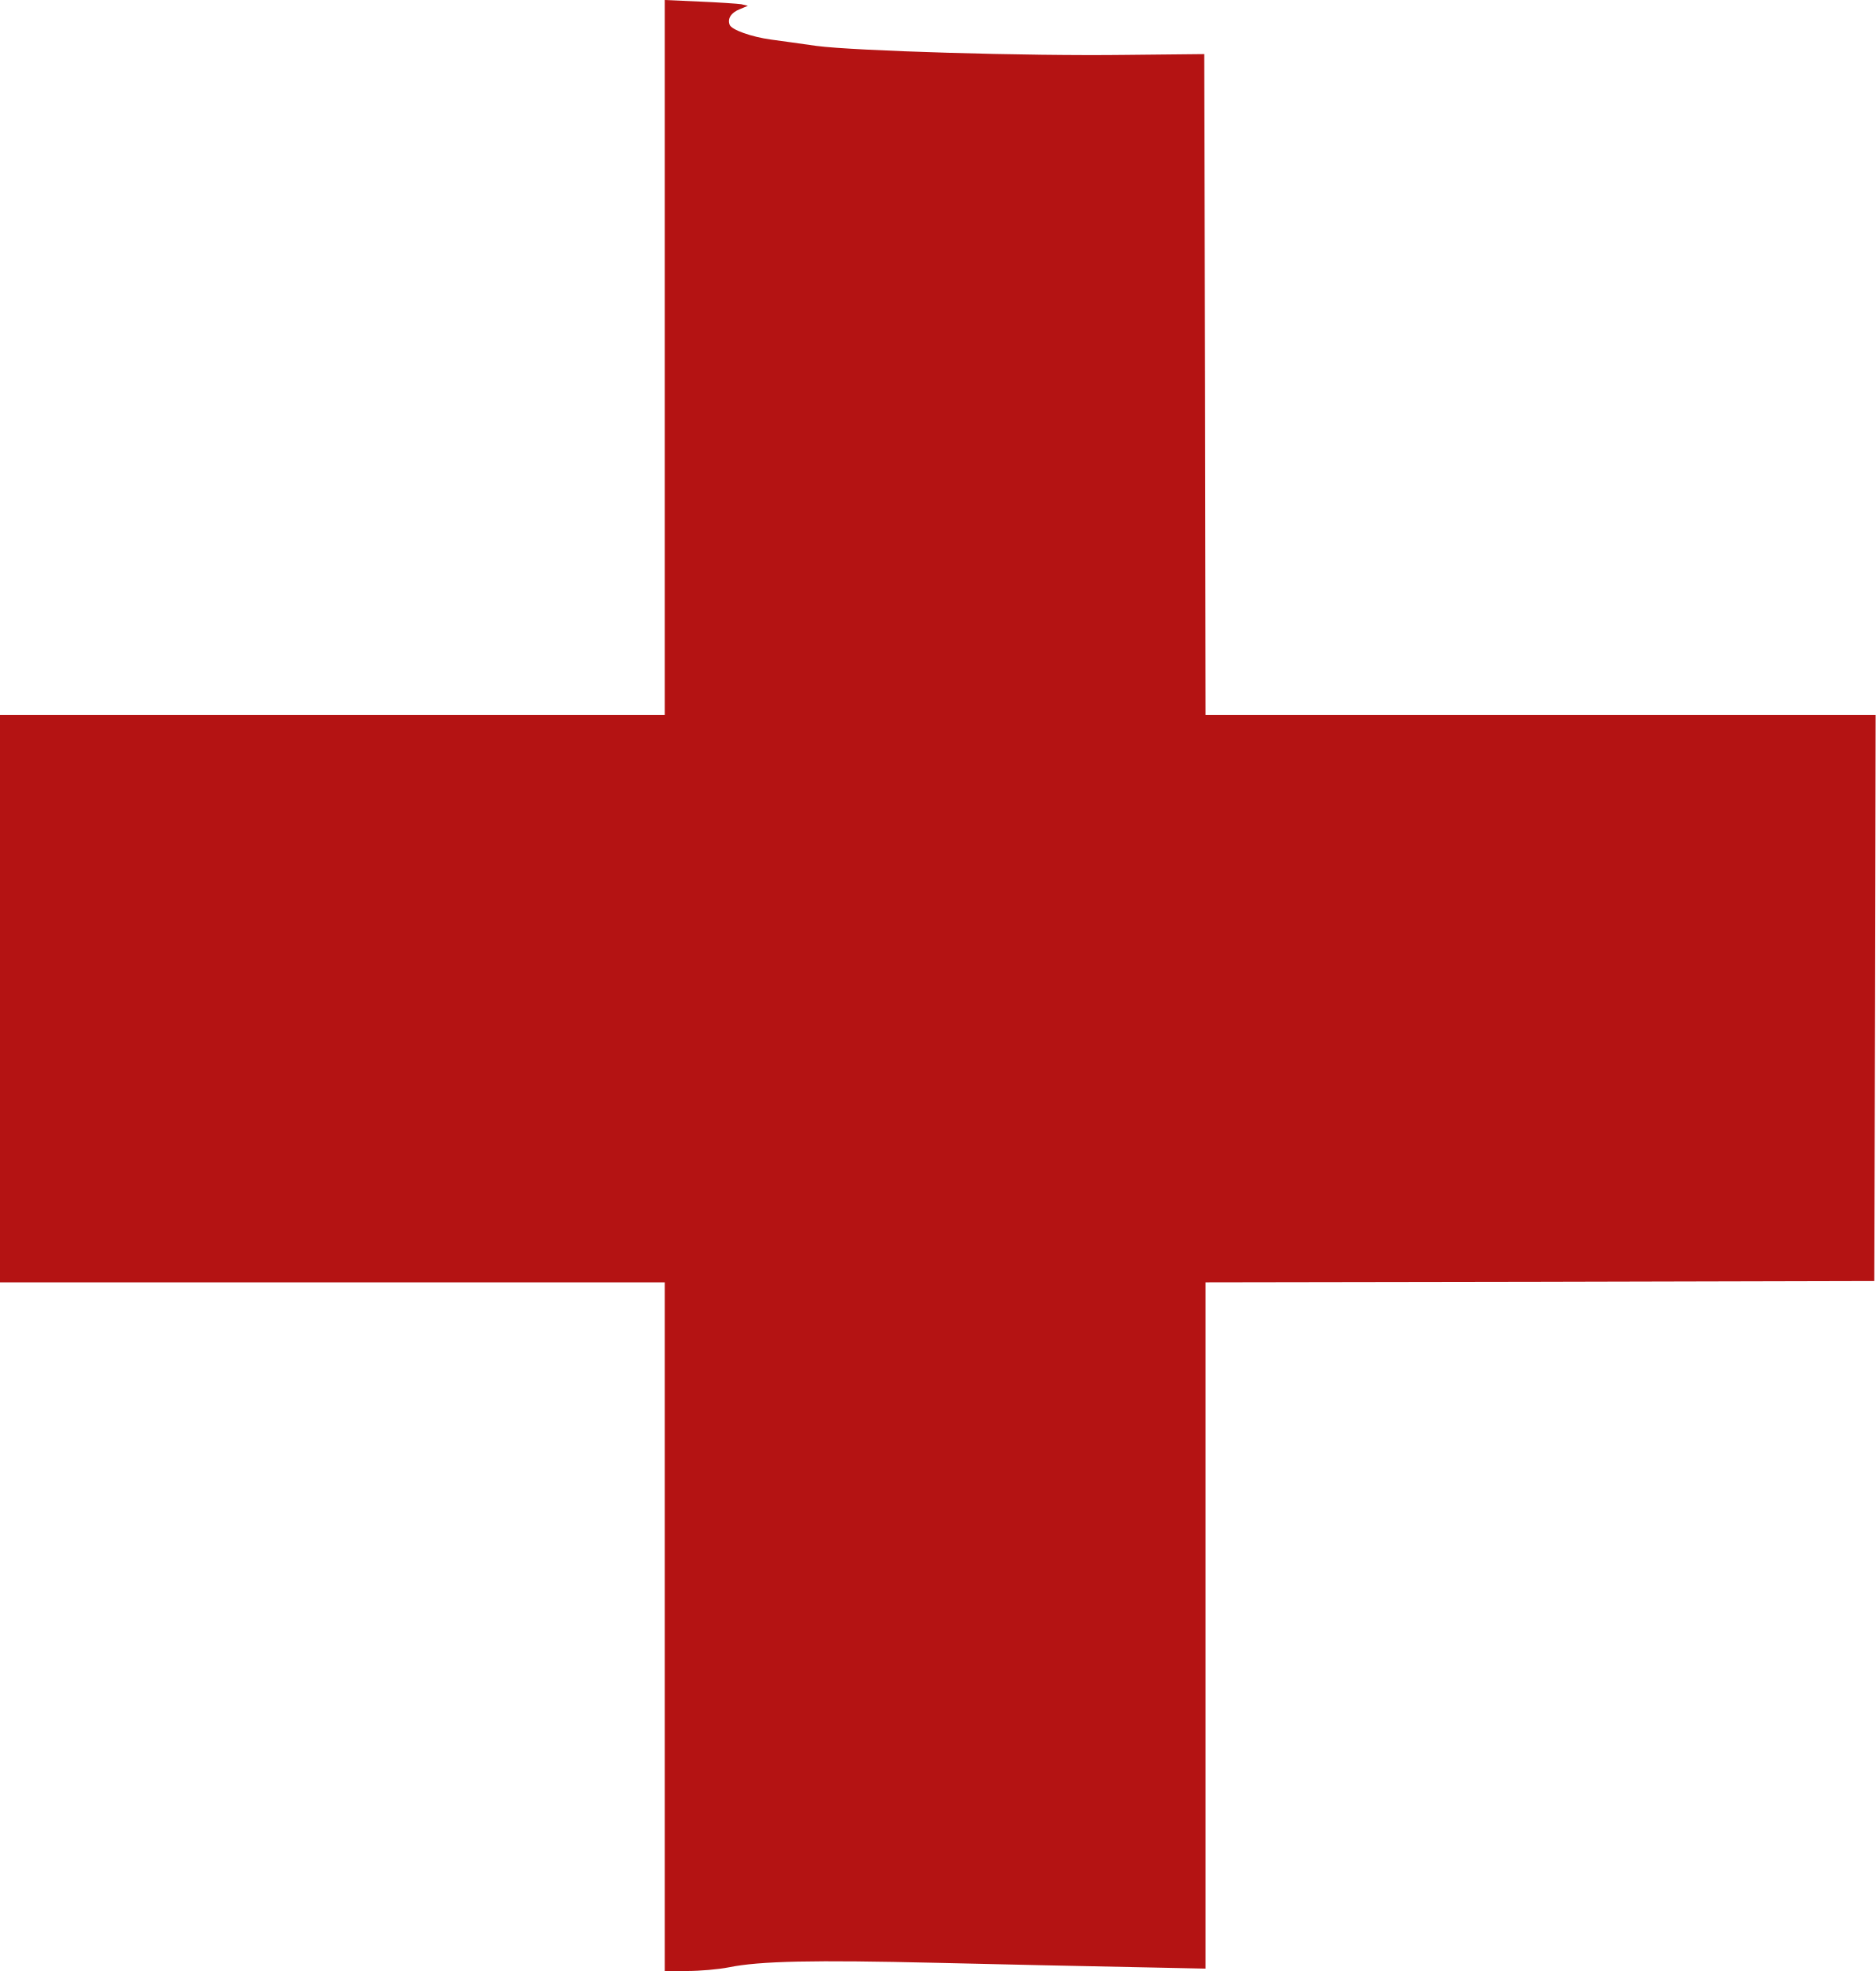
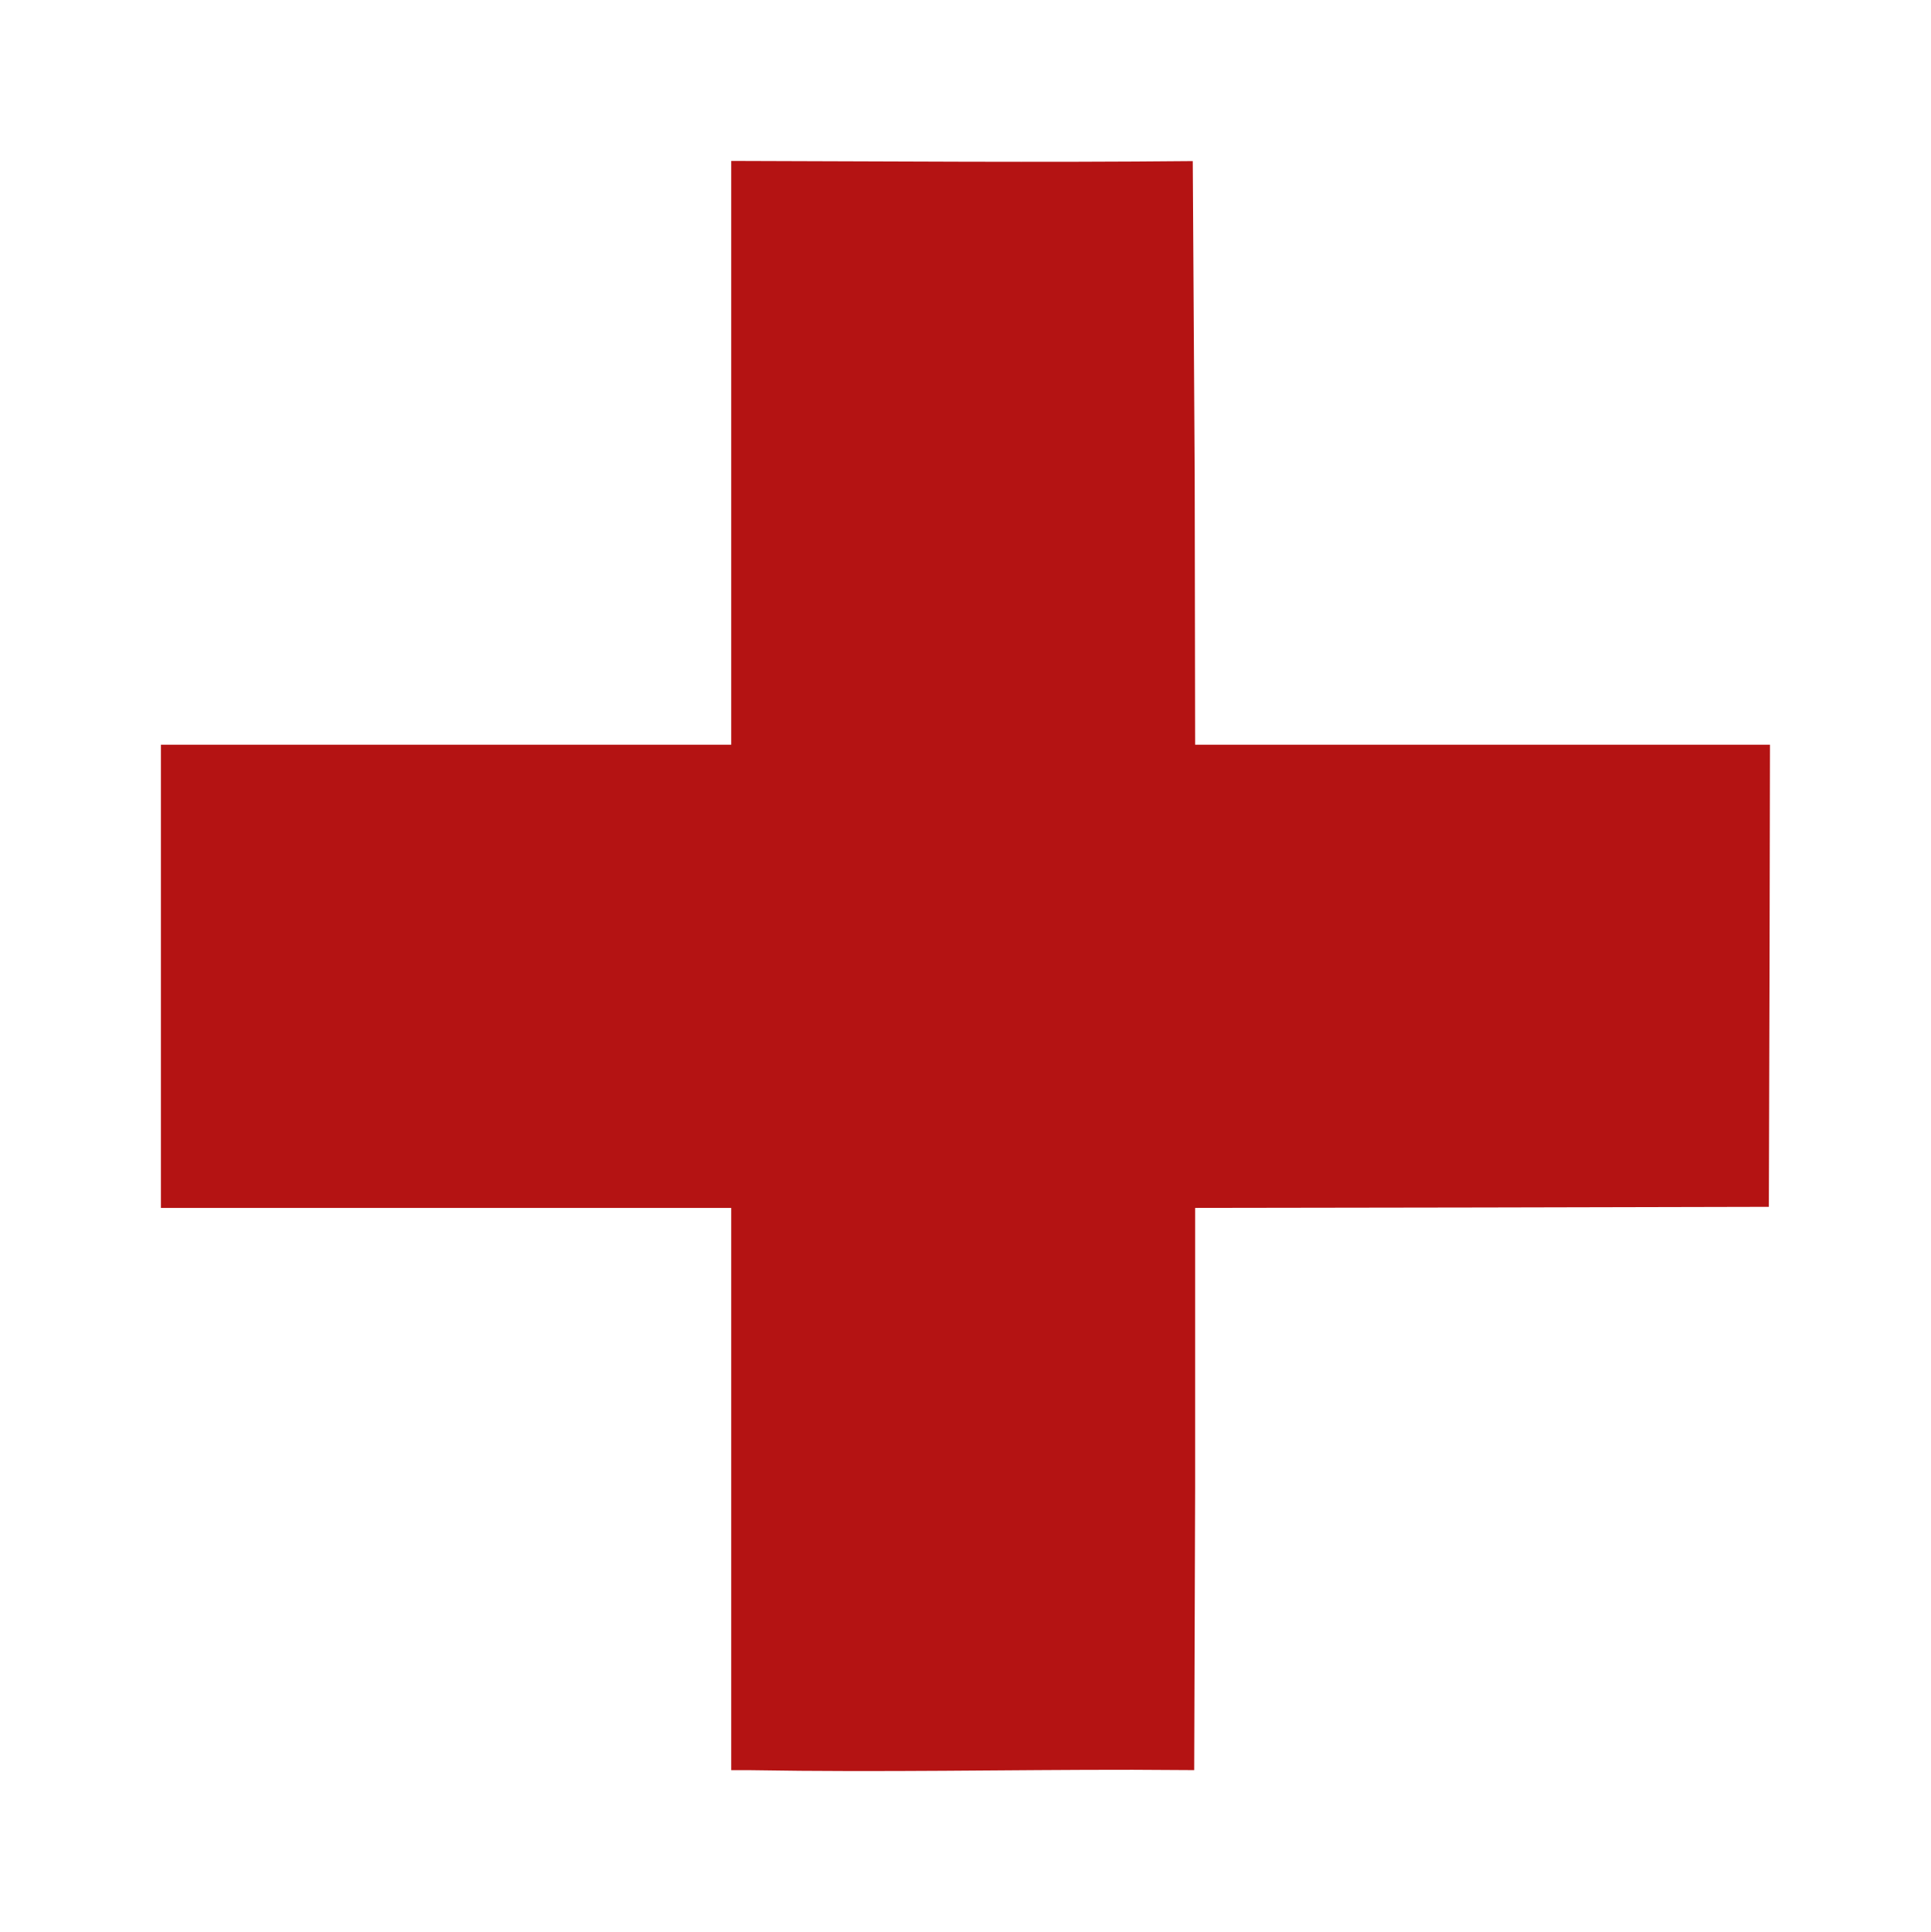
- <svg xmlns="http://www.w3.org/2000/svg" version="1.0" width="910.08" height="956.16" viewBox="0 0 7110 7470" preserveAspectRatio="xMidYMid meet" id="svg5">
+ <svg xmlns="http://www.w3.org/2000/svg" version="1.0" width="24" height="24.011" viewBox="0 0 187.5 187.586" preserveAspectRatio="xMidYMid meet" id="svg5">
  <defs id="defs9" />
-   <g id="layer101" style="fill:#b41313;stroke:none" transform="translate(-5430,-4580)">
-     <path d="M 7950,10745 V 9440 H 6690 5430 V 8365 7290 H 6690 7950 V 5935 4580 l 133,6 c 72,3 143,8 157,10 l 25,6 -31,13 c -33,13 -47,36 -38,59 7,19 83,46 157,56 34,5 112,15 172,24 143,19 795,39 1175,34 l 295,-3 3,1253 2,1252 h 1270 1270 l -2,1073 -3,1072 -1267,3 -1268,2 v 1300 1301 l -287,-6 c -159,-3 -488,-10 -733,-16 -468,-11 -668,-7 -787,17 -40,8 -111,14 -158,14 h -85 z" id="path2" />
+   <g id="layer101" style="fill:#b41313;stroke:none" transform="matrix(0.02197609,0,0,0.020917,-103.7052,-80.17486)">
+     <path d="M 7950,10745 V 9440 H 6690 5430 V 8365 7290 H 6690 7950 V 5935 4580 c 723,1.813 1349.039,7.763 2039.445,0.742 L 9998,6038 l 2,1252 h 1270 1270 l -2,1073 -3,1072 -1267,3 -1268,2 v 1300 l -4.166,1309.754 -271.725,-1.623 c -563.311,-0.446 -1098.606,12.3 -1689.109,1.869 h -85 z" id="path2" />
  </g>
</svg>
